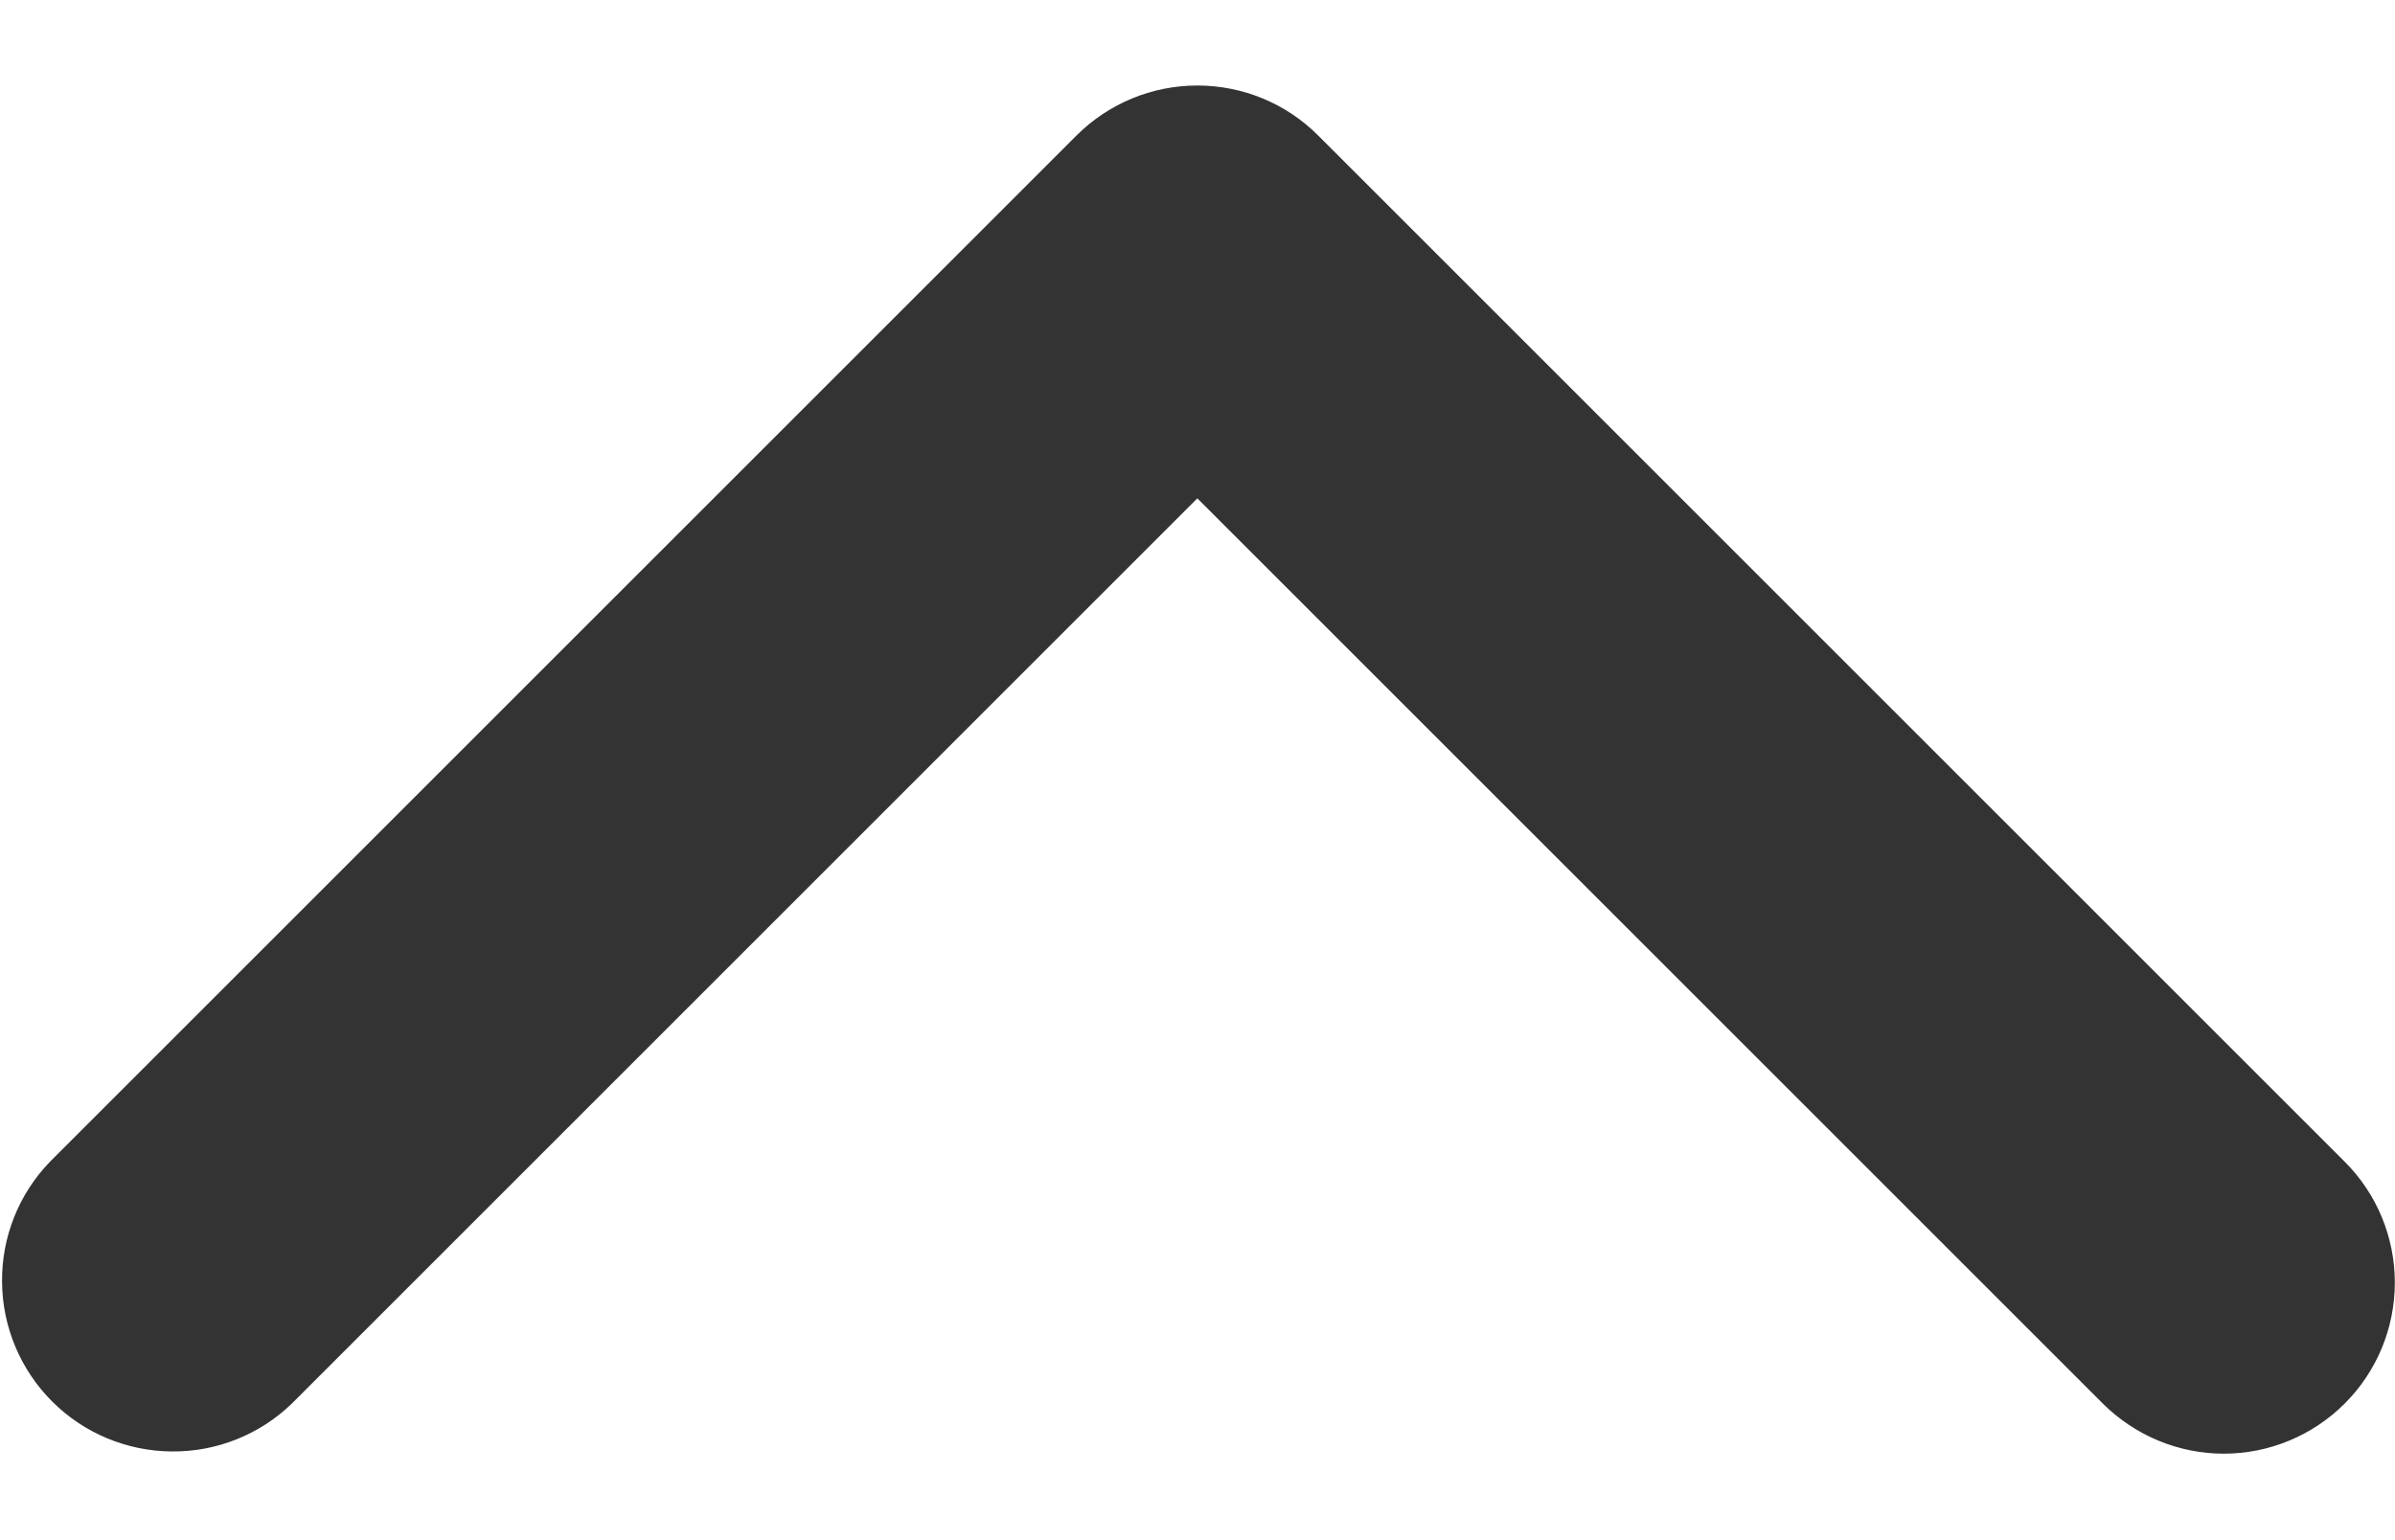
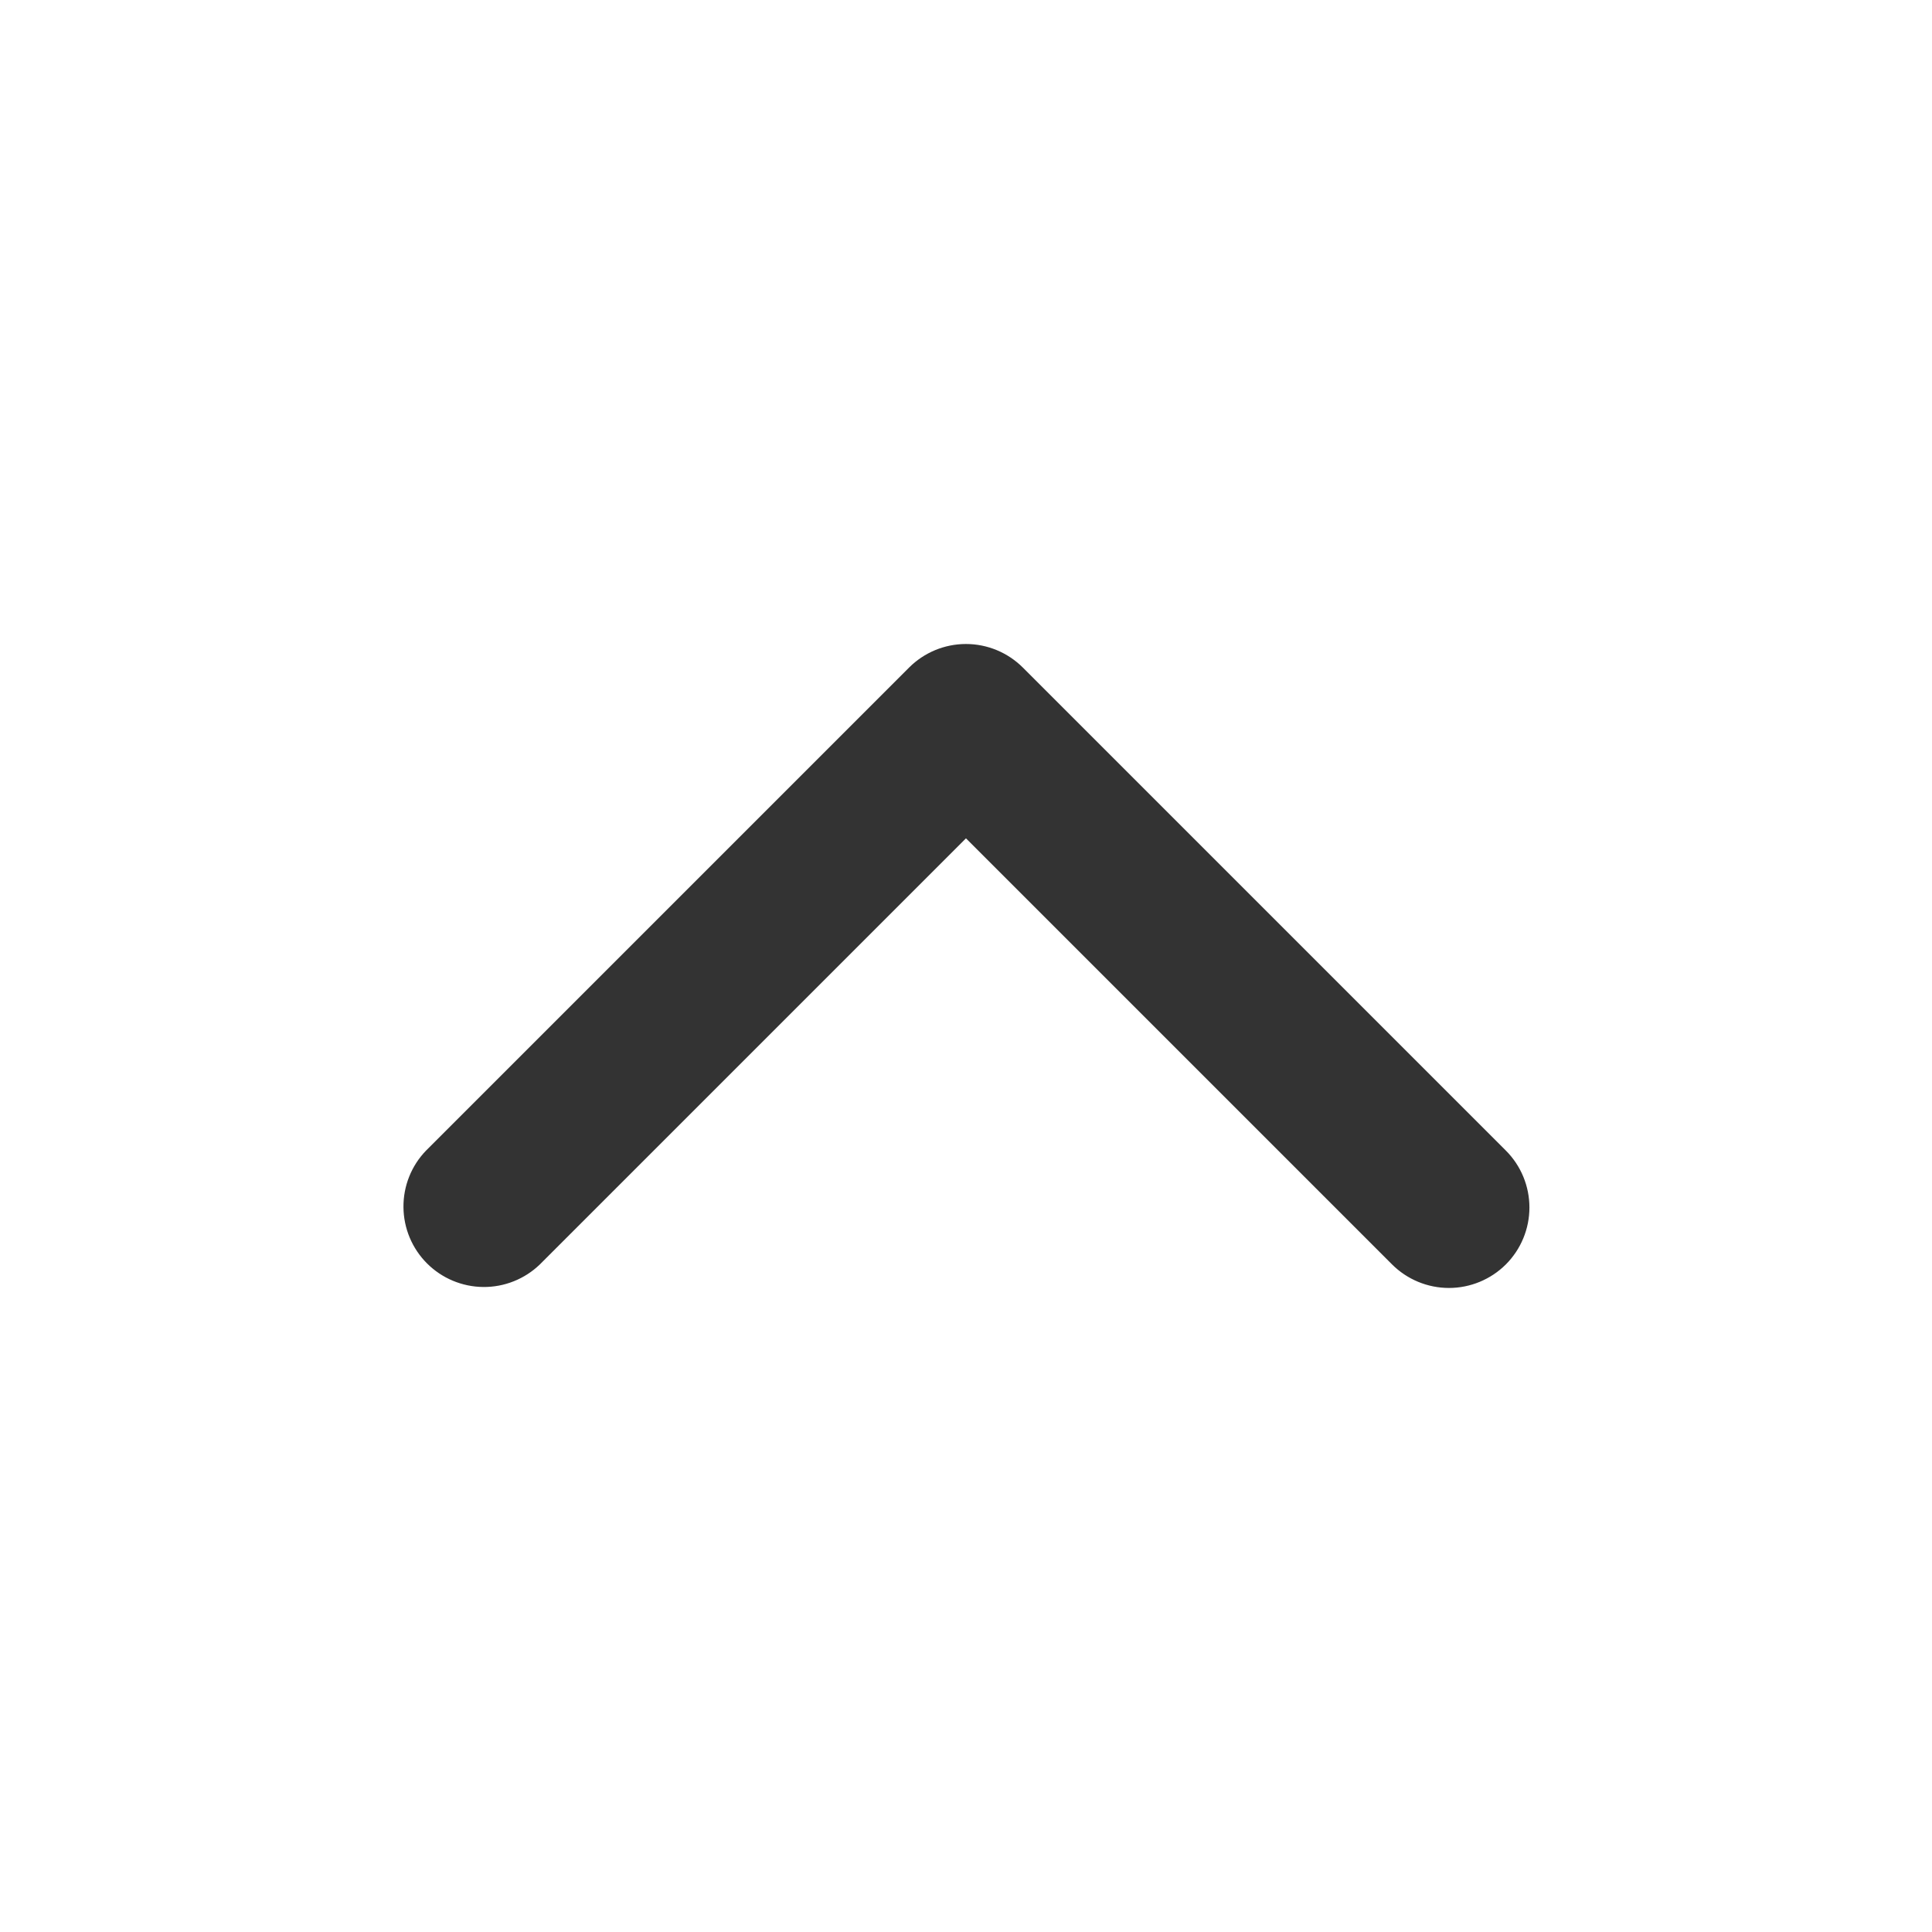
- <svg xmlns="http://www.w3.org/2000/svg" width="14" height="9" viewBox="0 0 14 9" fill="none">
-   <path d="M13.706 8.207C13.519 8.394 13.265 8.5 12.999 8.5C12.734 8.5 12.48 8.394 12.292 8.207L6.999 2.914L1.706 8.207C1.518 8.389 1.265 8.49 1.003 8.487C0.741 8.485 0.49 8.38 0.305 8.195C0.119 8.009 0.014 7.758 0.012 7.496C0.009 7.234 0.11 6.981 0.292 6.793L6.292 0.793C6.48 0.605 6.734 0.5 6.999 0.5C7.265 0.5 7.519 0.605 7.706 0.793L13.706 6.793C13.894 6.98 13.999 7.235 13.999 7.5C13.999 7.765 13.894 8.019 13.706 8.207Z" fill="#333333" />
+ <svg xmlns="http://www.w3.org/2000/svg" width="48" height="48" viewBox="0 0 48 48" fill="none">
+   <path d="M37.413 31.414C37.038 31.788 36.529 31.999 35.999 31.999C35.468 31.999 34.96 31.788 34.585 31.414L23.999 20.828L13.413 31.414C13.036 31.778 12.53 31.98 12.006 31.975C11.482 31.97 10.98 31.76 10.609 31.389C10.238 31.018 10.028 30.517 10.024 29.992C10.019 29.468 10.22 28.963 10.585 28.586L22.585 16.586C22.96 16.211 23.468 16 23.999 16C24.529 16 25.038 16.211 25.413 16.586L37.413 28.586C37.788 28.961 37.998 29.469 37.998 30C37.998 30.53 37.788 31.038 37.413 31.414Z" fill="#333333" />
</svg>
